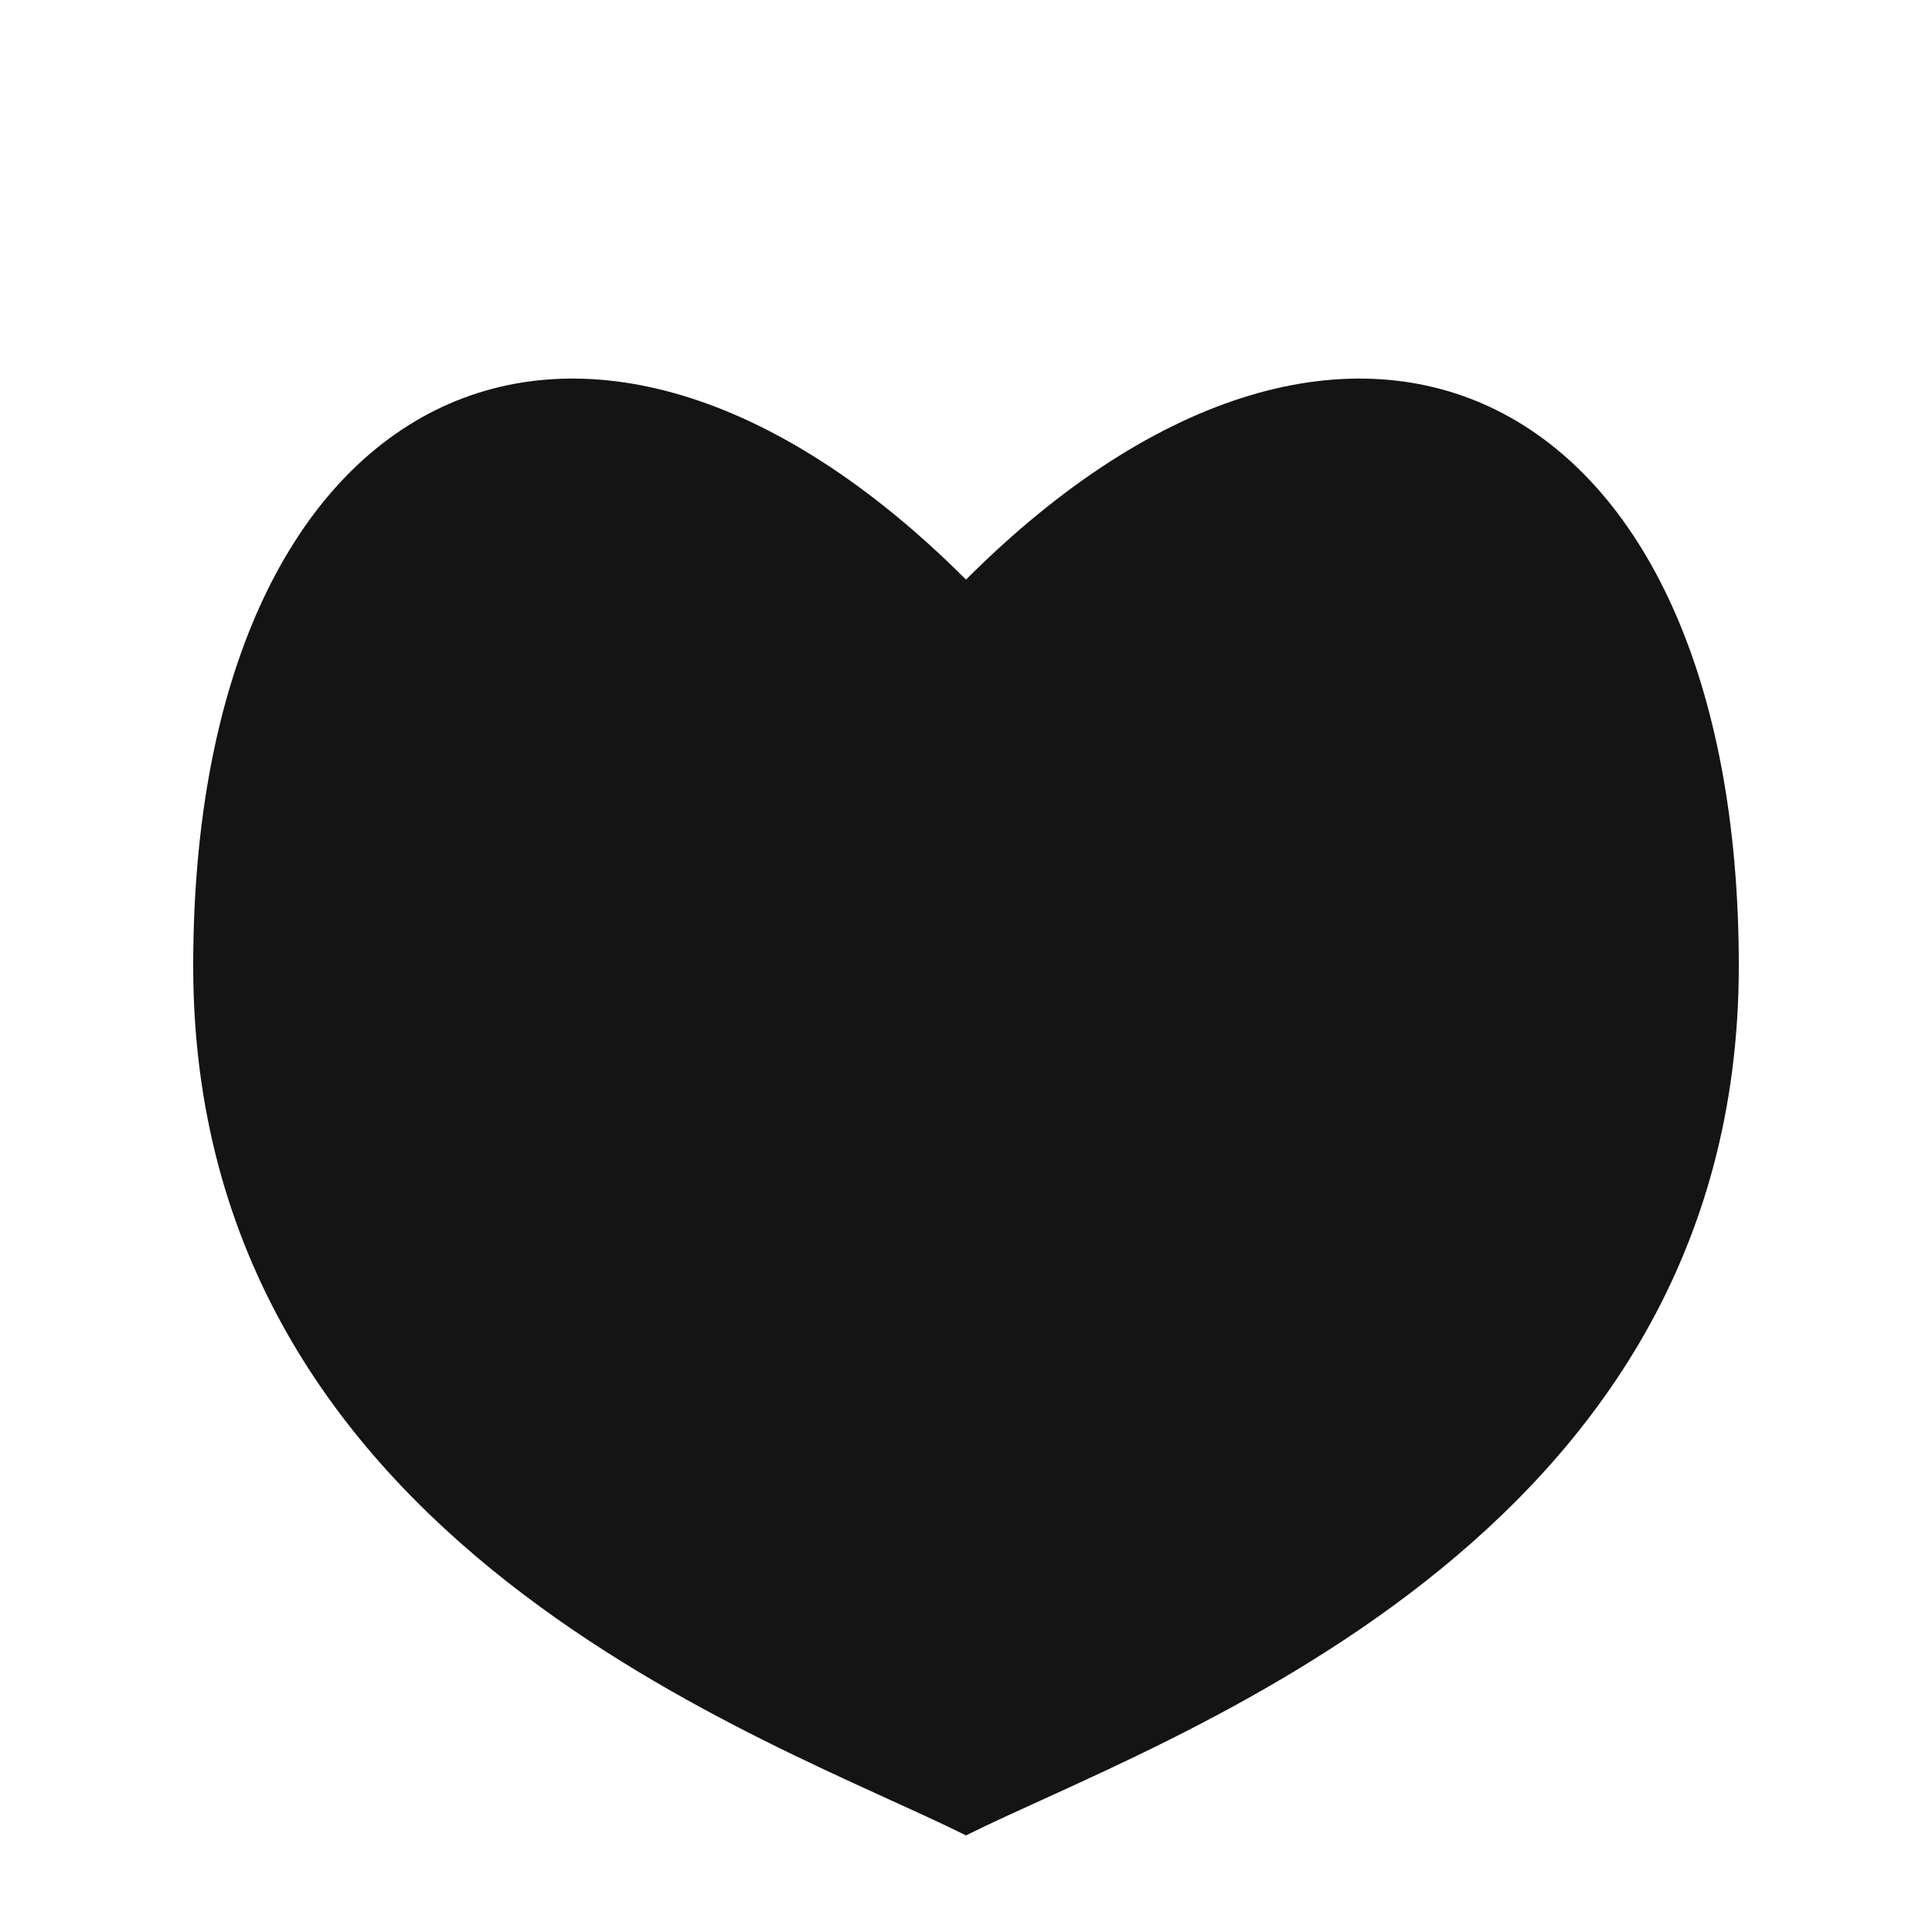
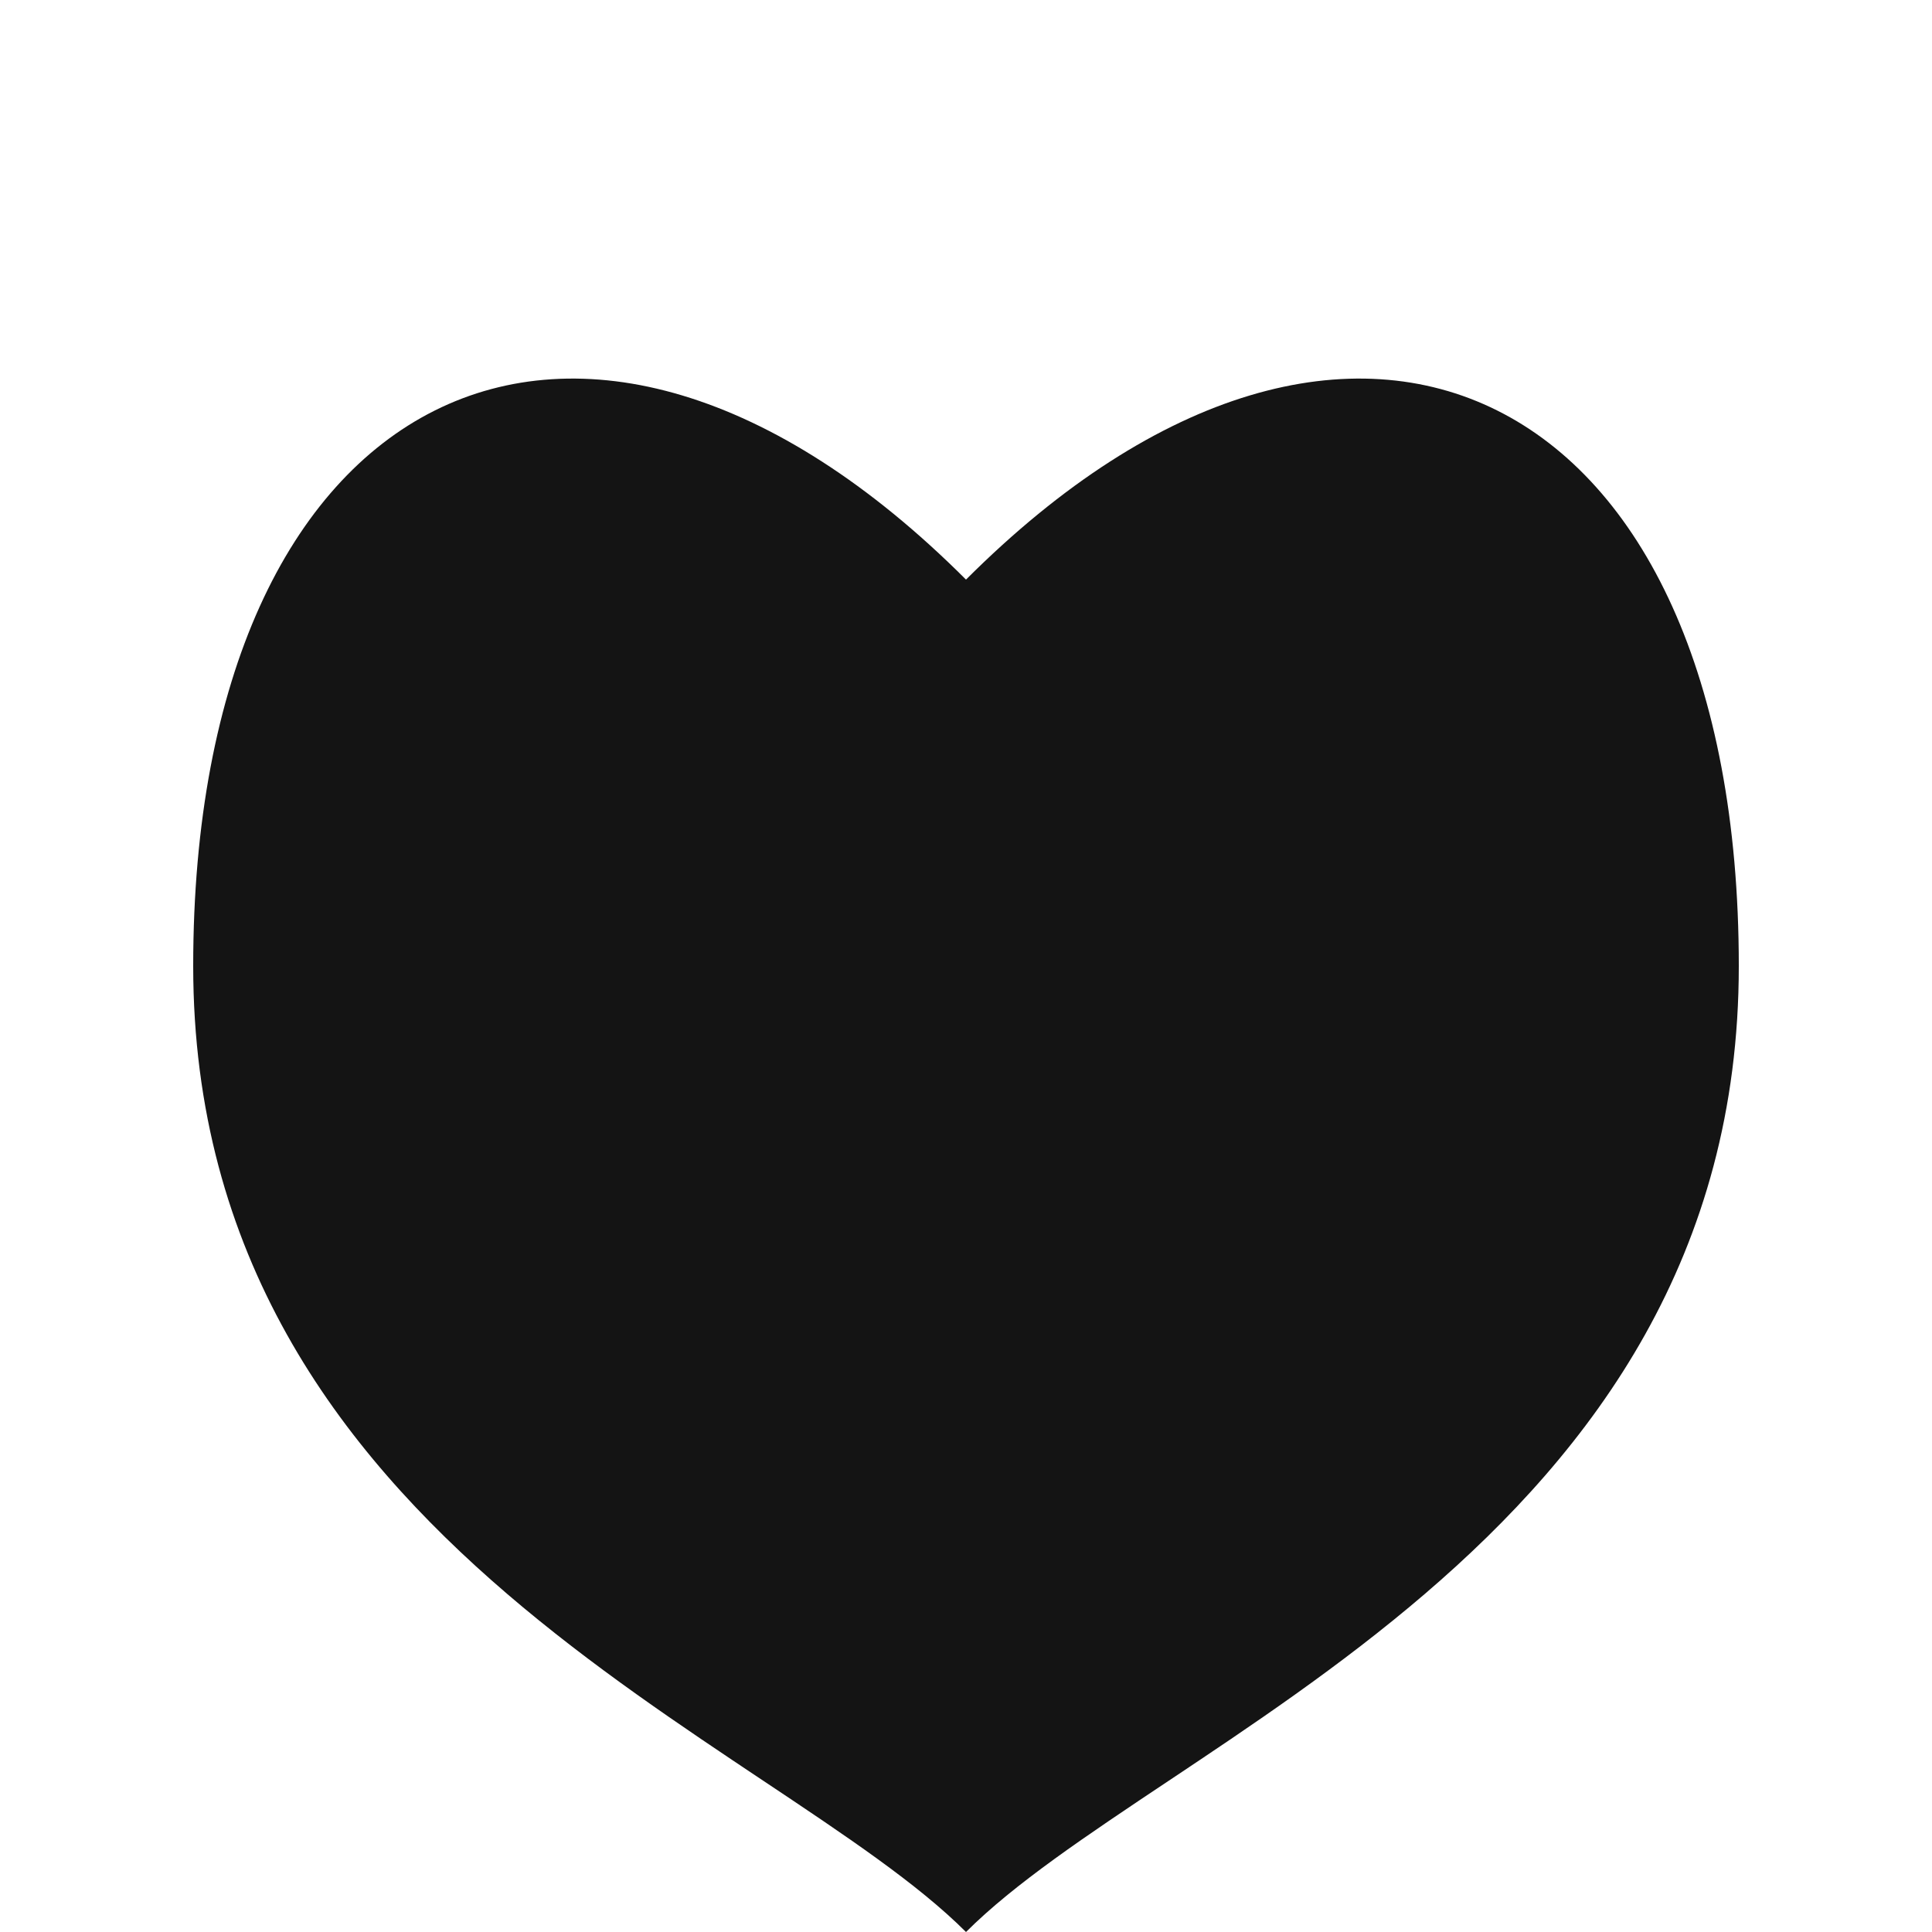
<svg xmlns="http://www.w3.org/2000/svg" height="100" width="100">
-   <path d="   M 50 30   C 70 10, 90 20, 90 50   C 90 80, 60 90, 50 95   C 40 90, 10 80, 10 50   C 10 20, 30 10, 50 30   Z" fill="#141414" />
+   <path d="   M 50 30   C 70 10, 90 20, 90 50   C 90 80, 60 90, 50 100   C 40 90, 10 80, 10 50   C 10 20, 30 10, 50 30   Z" fill="#141414" />
</svg>
